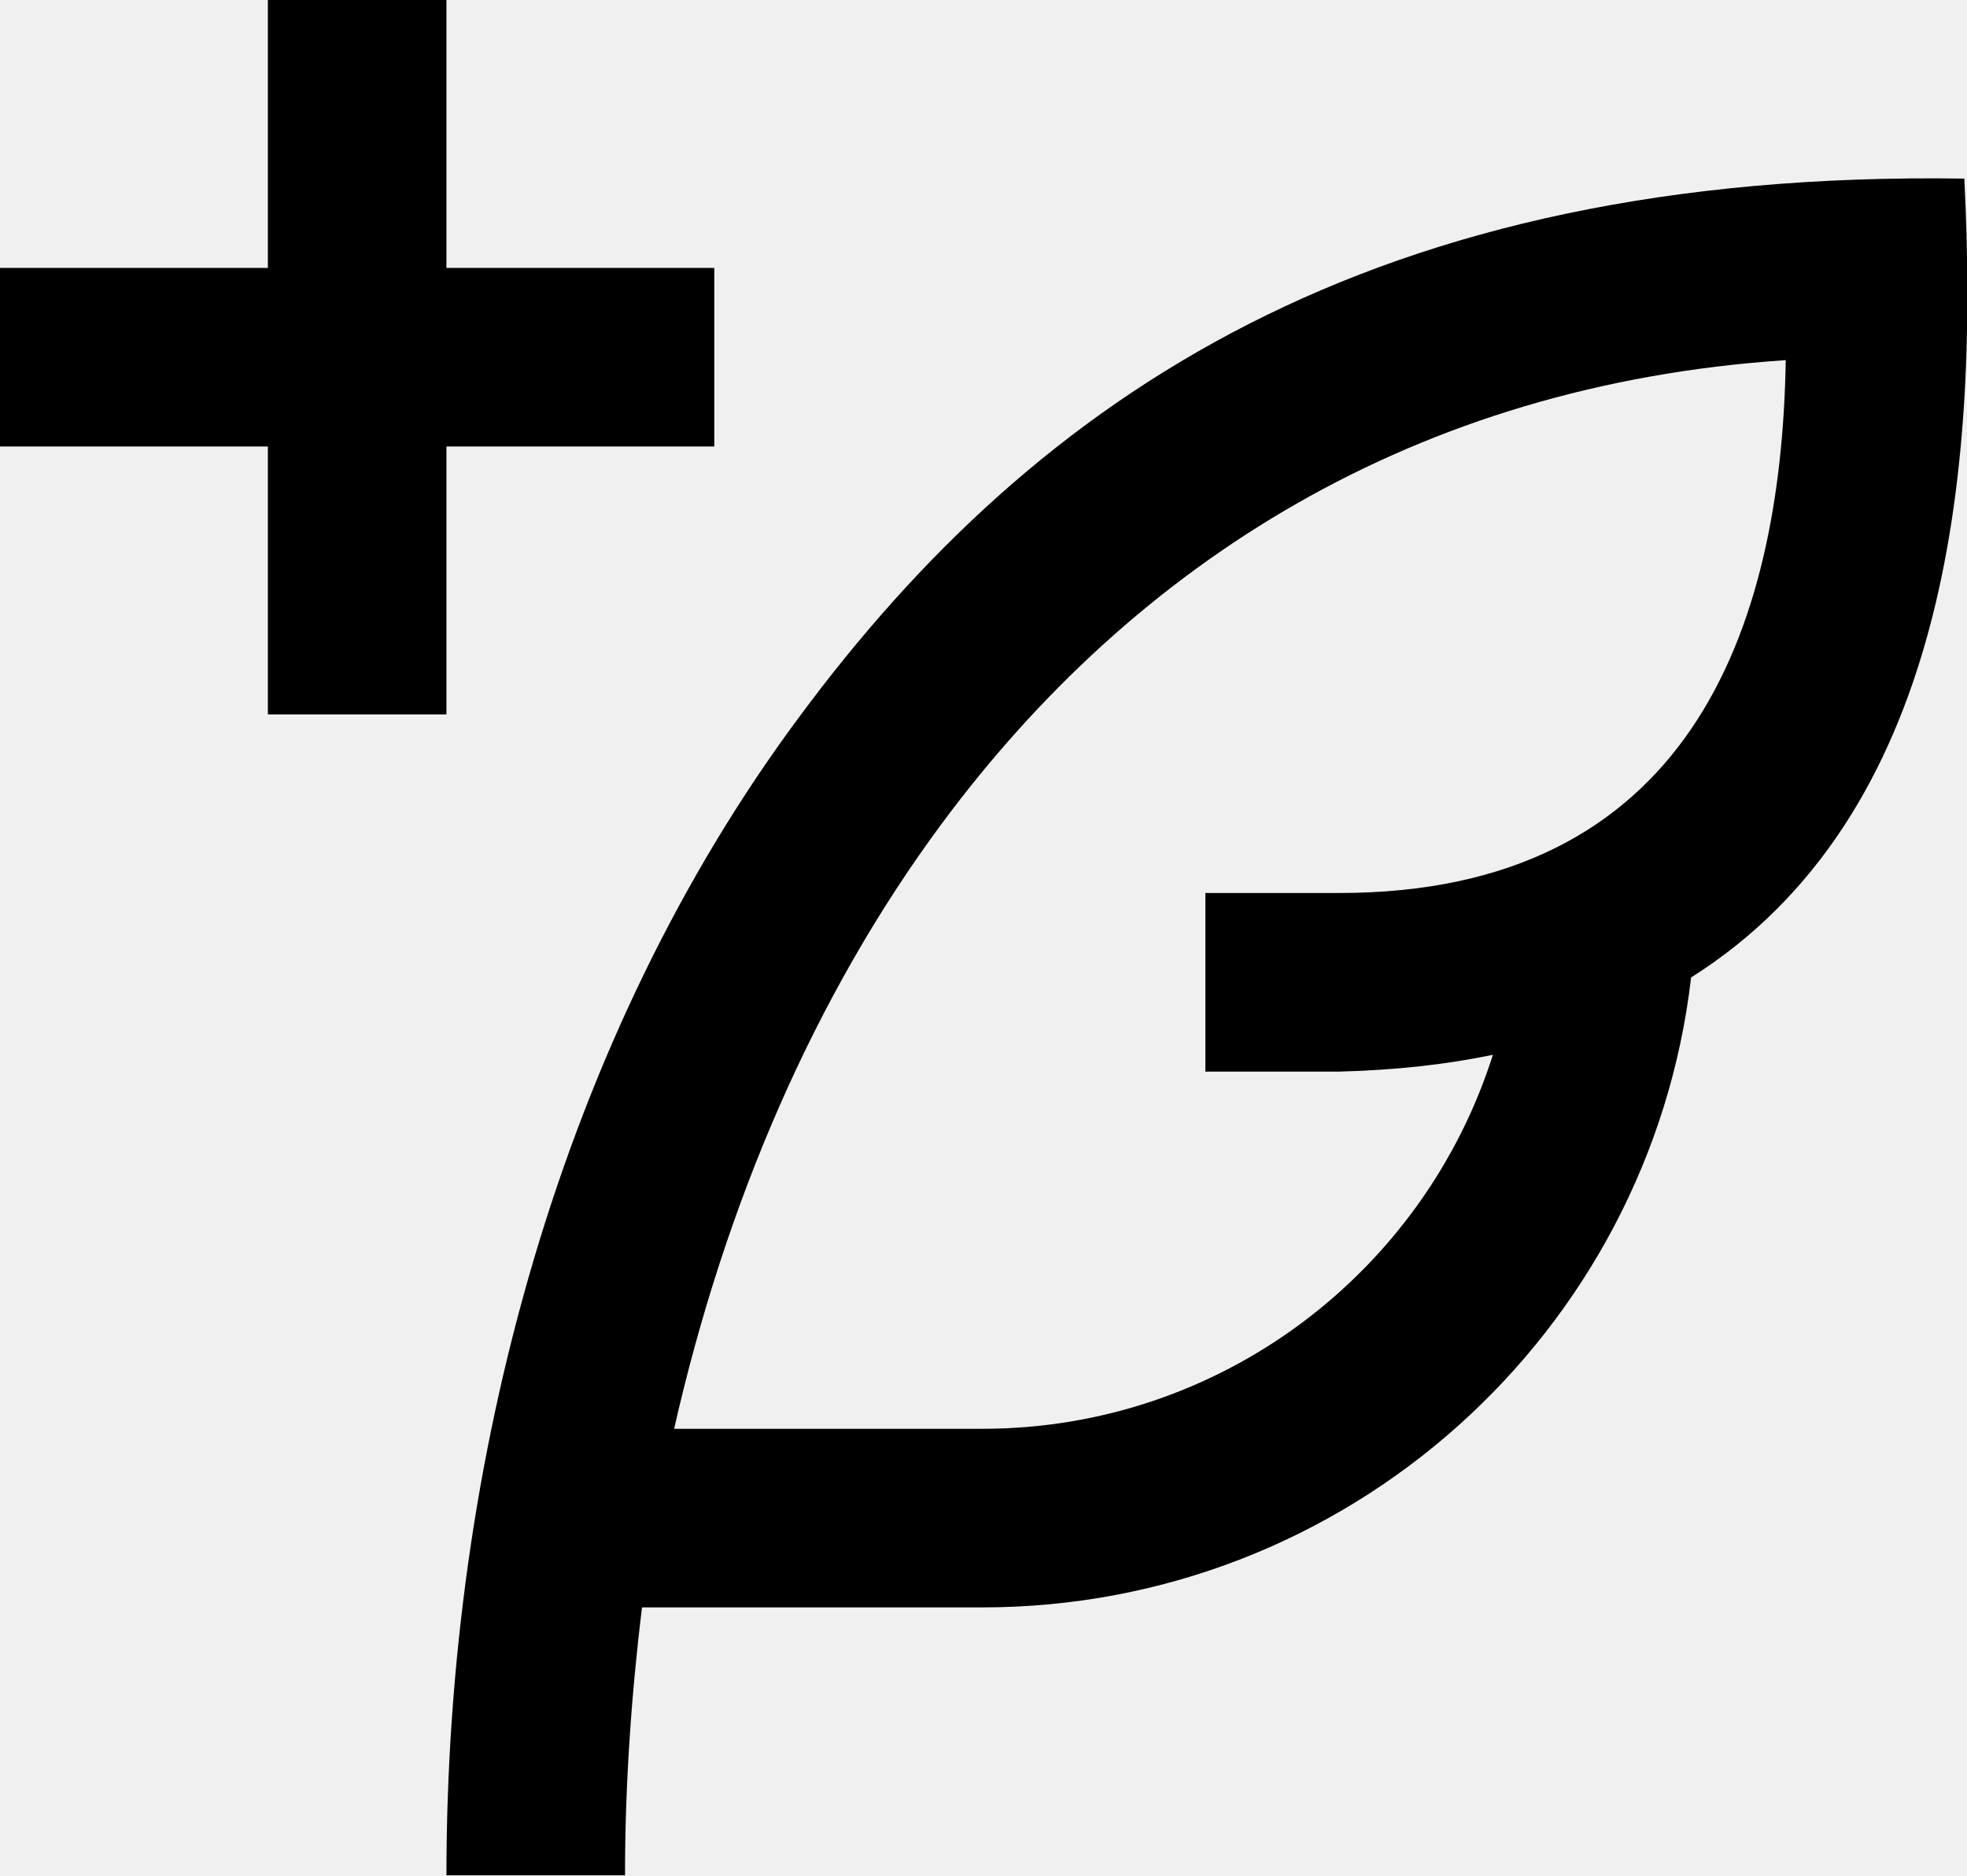
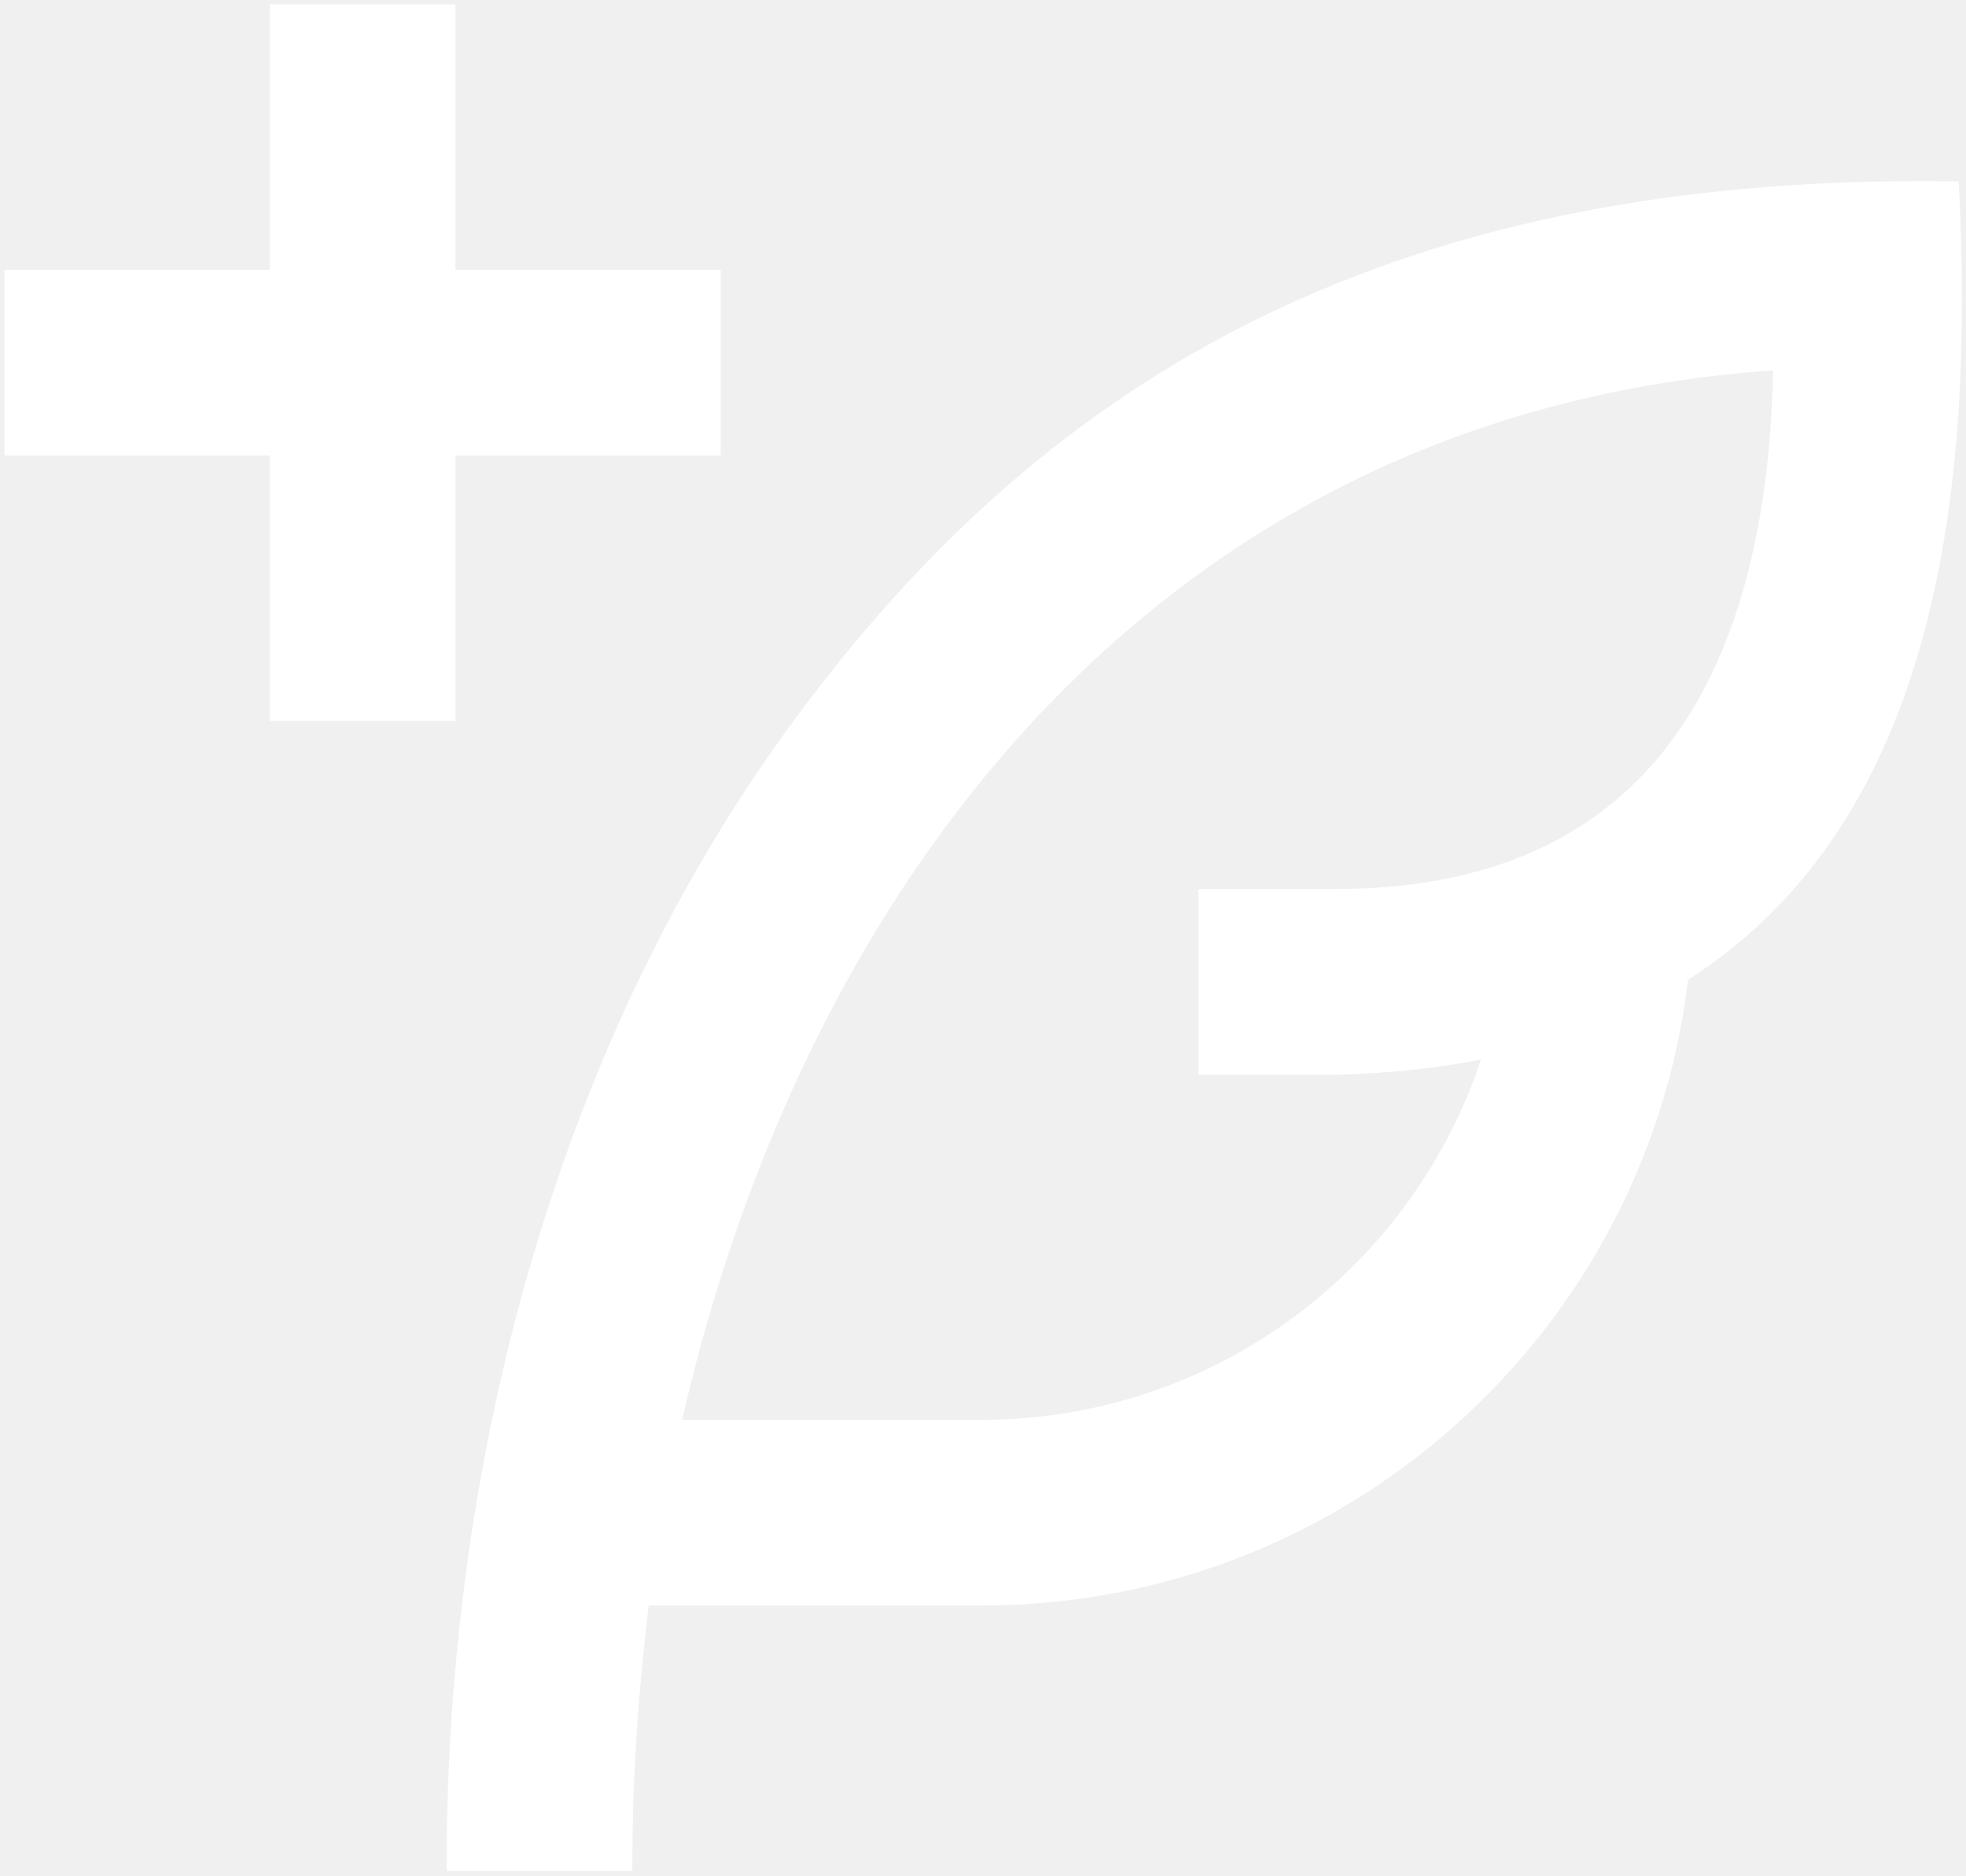
- <svg xmlns="http://www.w3.org/2000/svg" viewBox="1 1 22.03 21">
-   <path d="M23 3c-6.62-.1-10.38 2.421-13.05 6.03C7.29 12.61 6 17.331 6 22h2c0-1.007.07-2.012.19-3H12c4.1 0 7.48-3.082 7.94-7.054C22.79 10.147 23.17 6.359 23 3zm-7 8h-1.5v2H16c.63-.016 1.2-.08 1.72-.188C16.95 15.24 14.68 17 12 17H8.55c.57-2.512 1.57-4.851 3-6.78 2.16-2.912 5.29-4.911 9.45-5.187C20.95 8.079 19.9 11 16 11zM4 9V6H1V4h3V1h2v3h3v2H6v3H4z" fill="#fffffff" />
+ <svg xmlns="http://www.w3.org/2000/svg" viewBox="0.9 0.9 22.23 21.2">
+   <path d="M23 3c-6.62-.1-10.38 2.421-13.05 6.03C7.29 12.61 6 17.331 6 22h2c0-1.007.07-2.012.19-3H12c4.1 0 7.48-3.082 7.94-7.054C22.79 10.147 23.17 6.359 23 3zm-7 8h-1.5v2H16c.63-.016 1.2-.08 1.72-.188C16.95 15.24 14.68 17 12 17H8.55c.57-2.512 1.57-4.851 3-6.78 2.16-2.912 5.29-4.911 9.45-5.187C20.95 8.079 19.9 11 16 11zM4 9V6H1V4h3V1h2v3h3v2H6v3H4z" stroke="#ffffff" stroke-width="0.1" fill="#ffffff" />
</svg>
